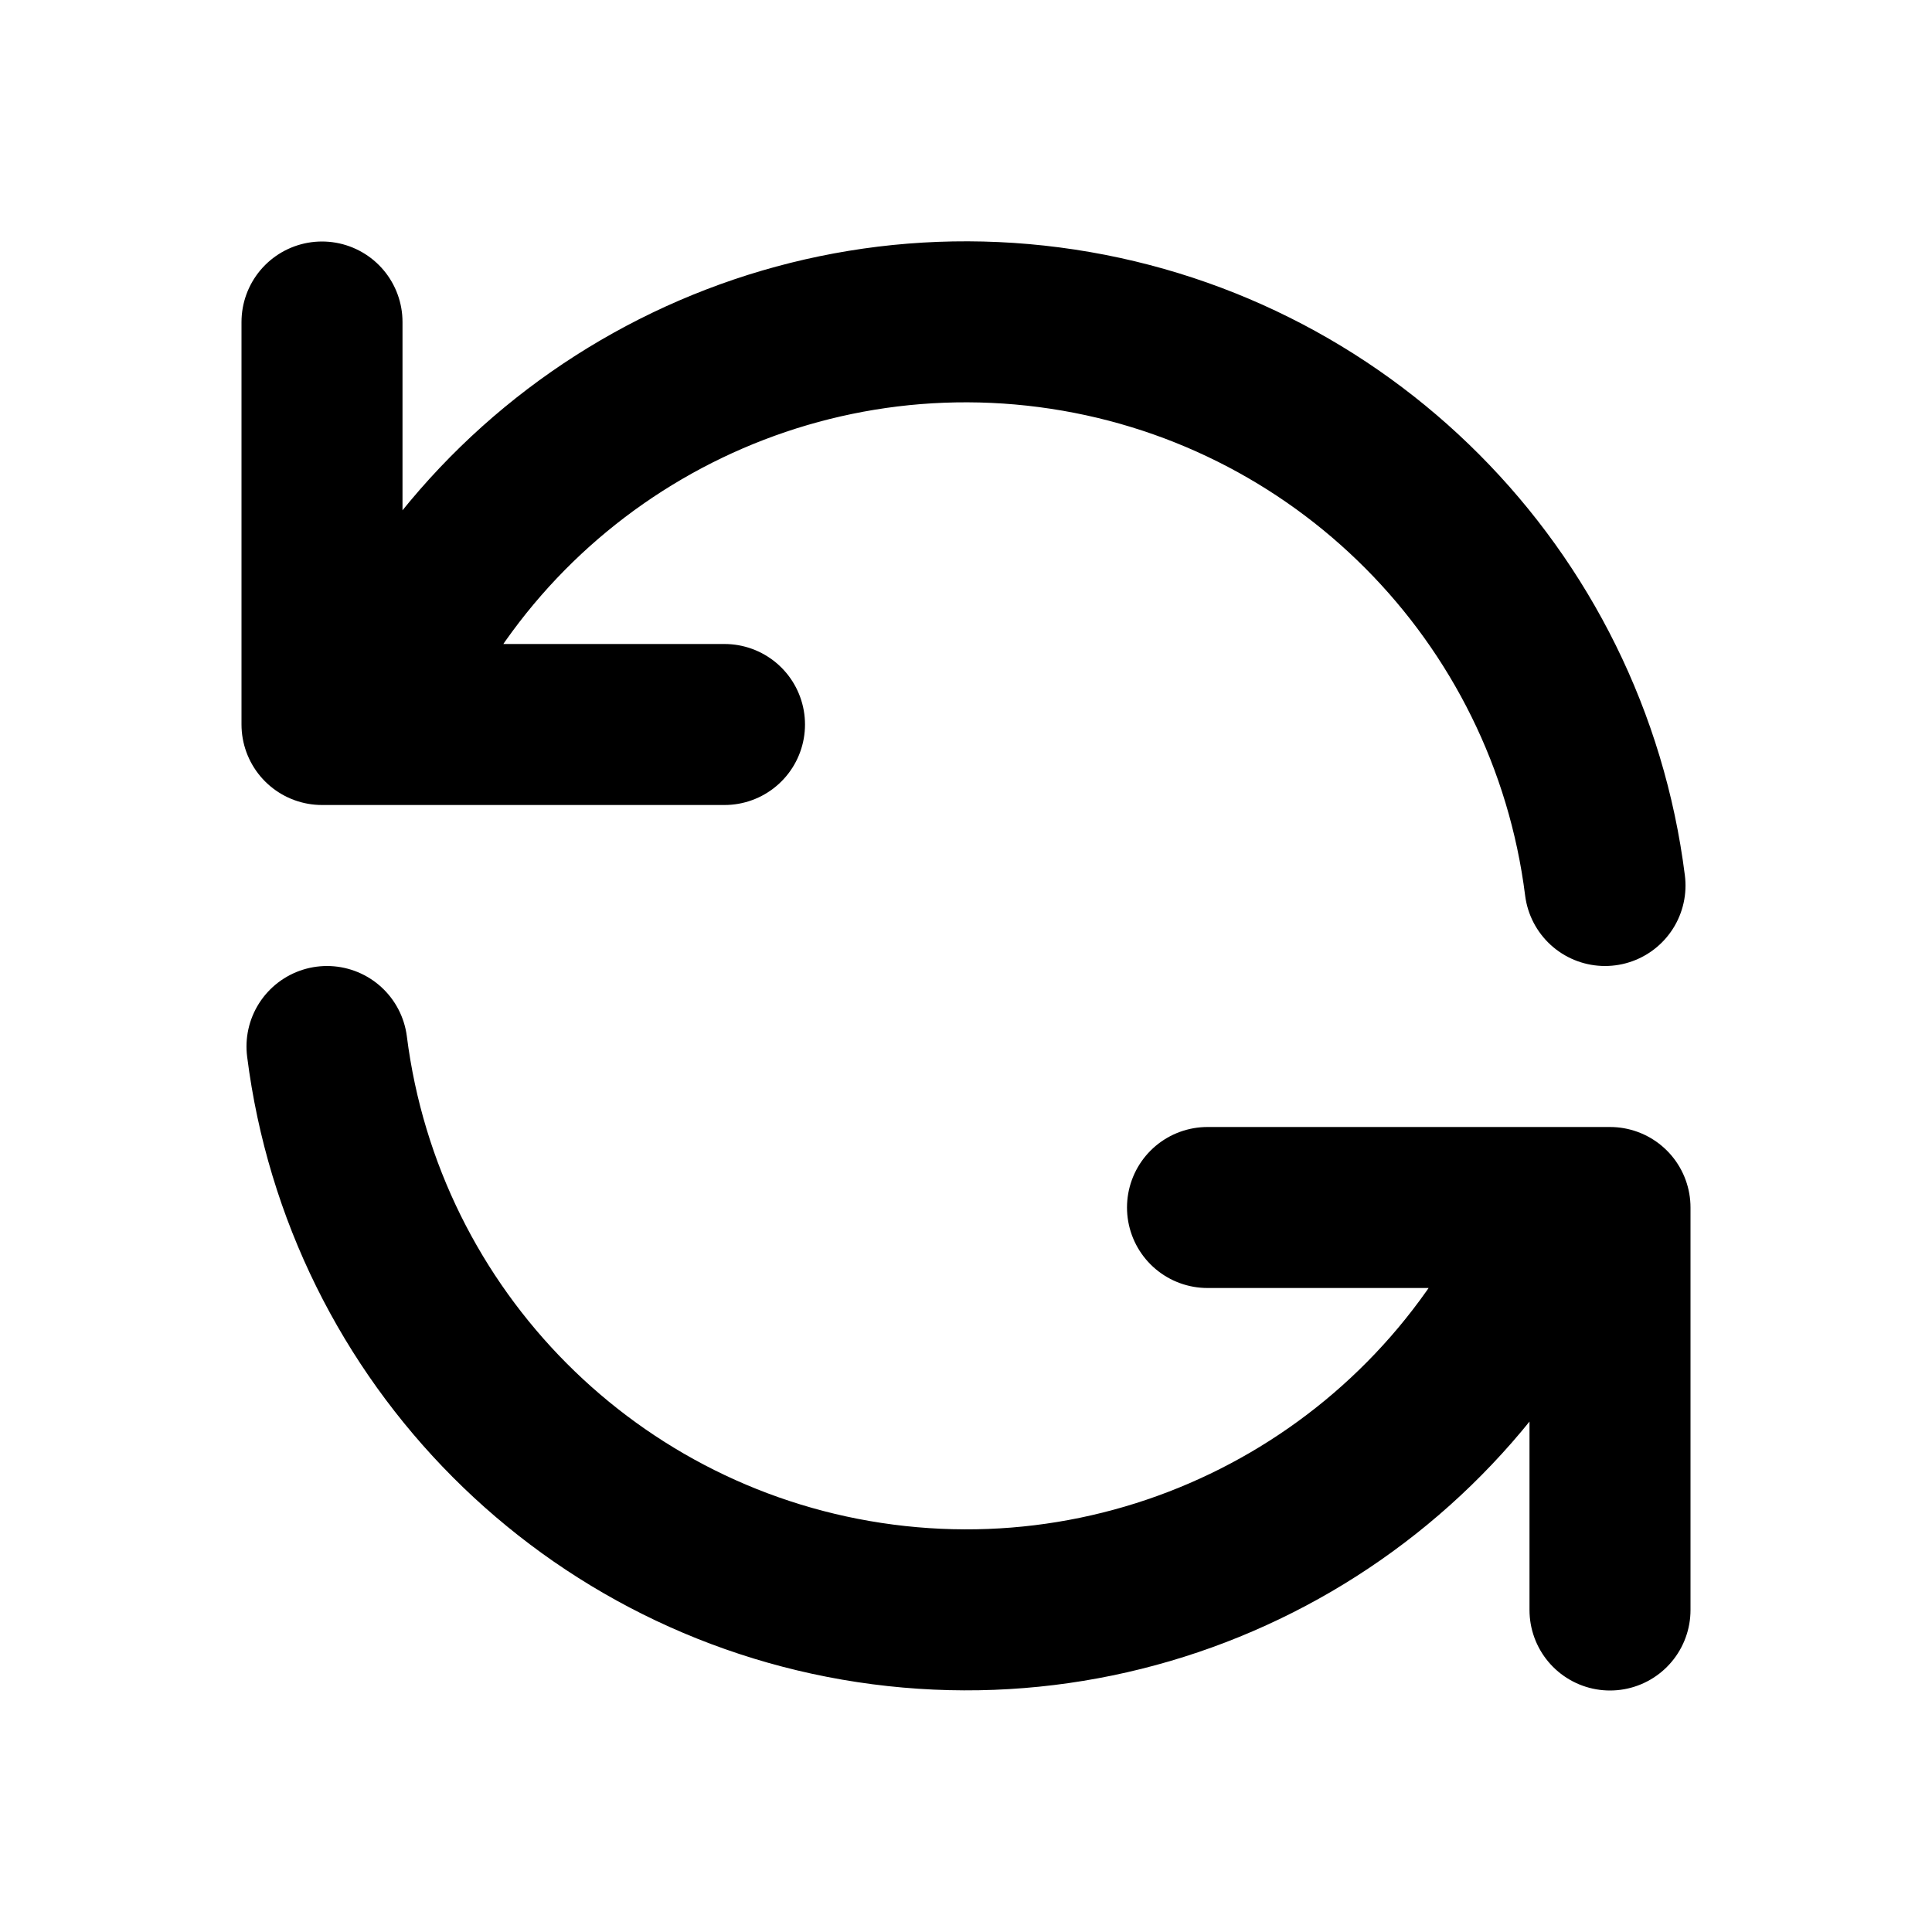
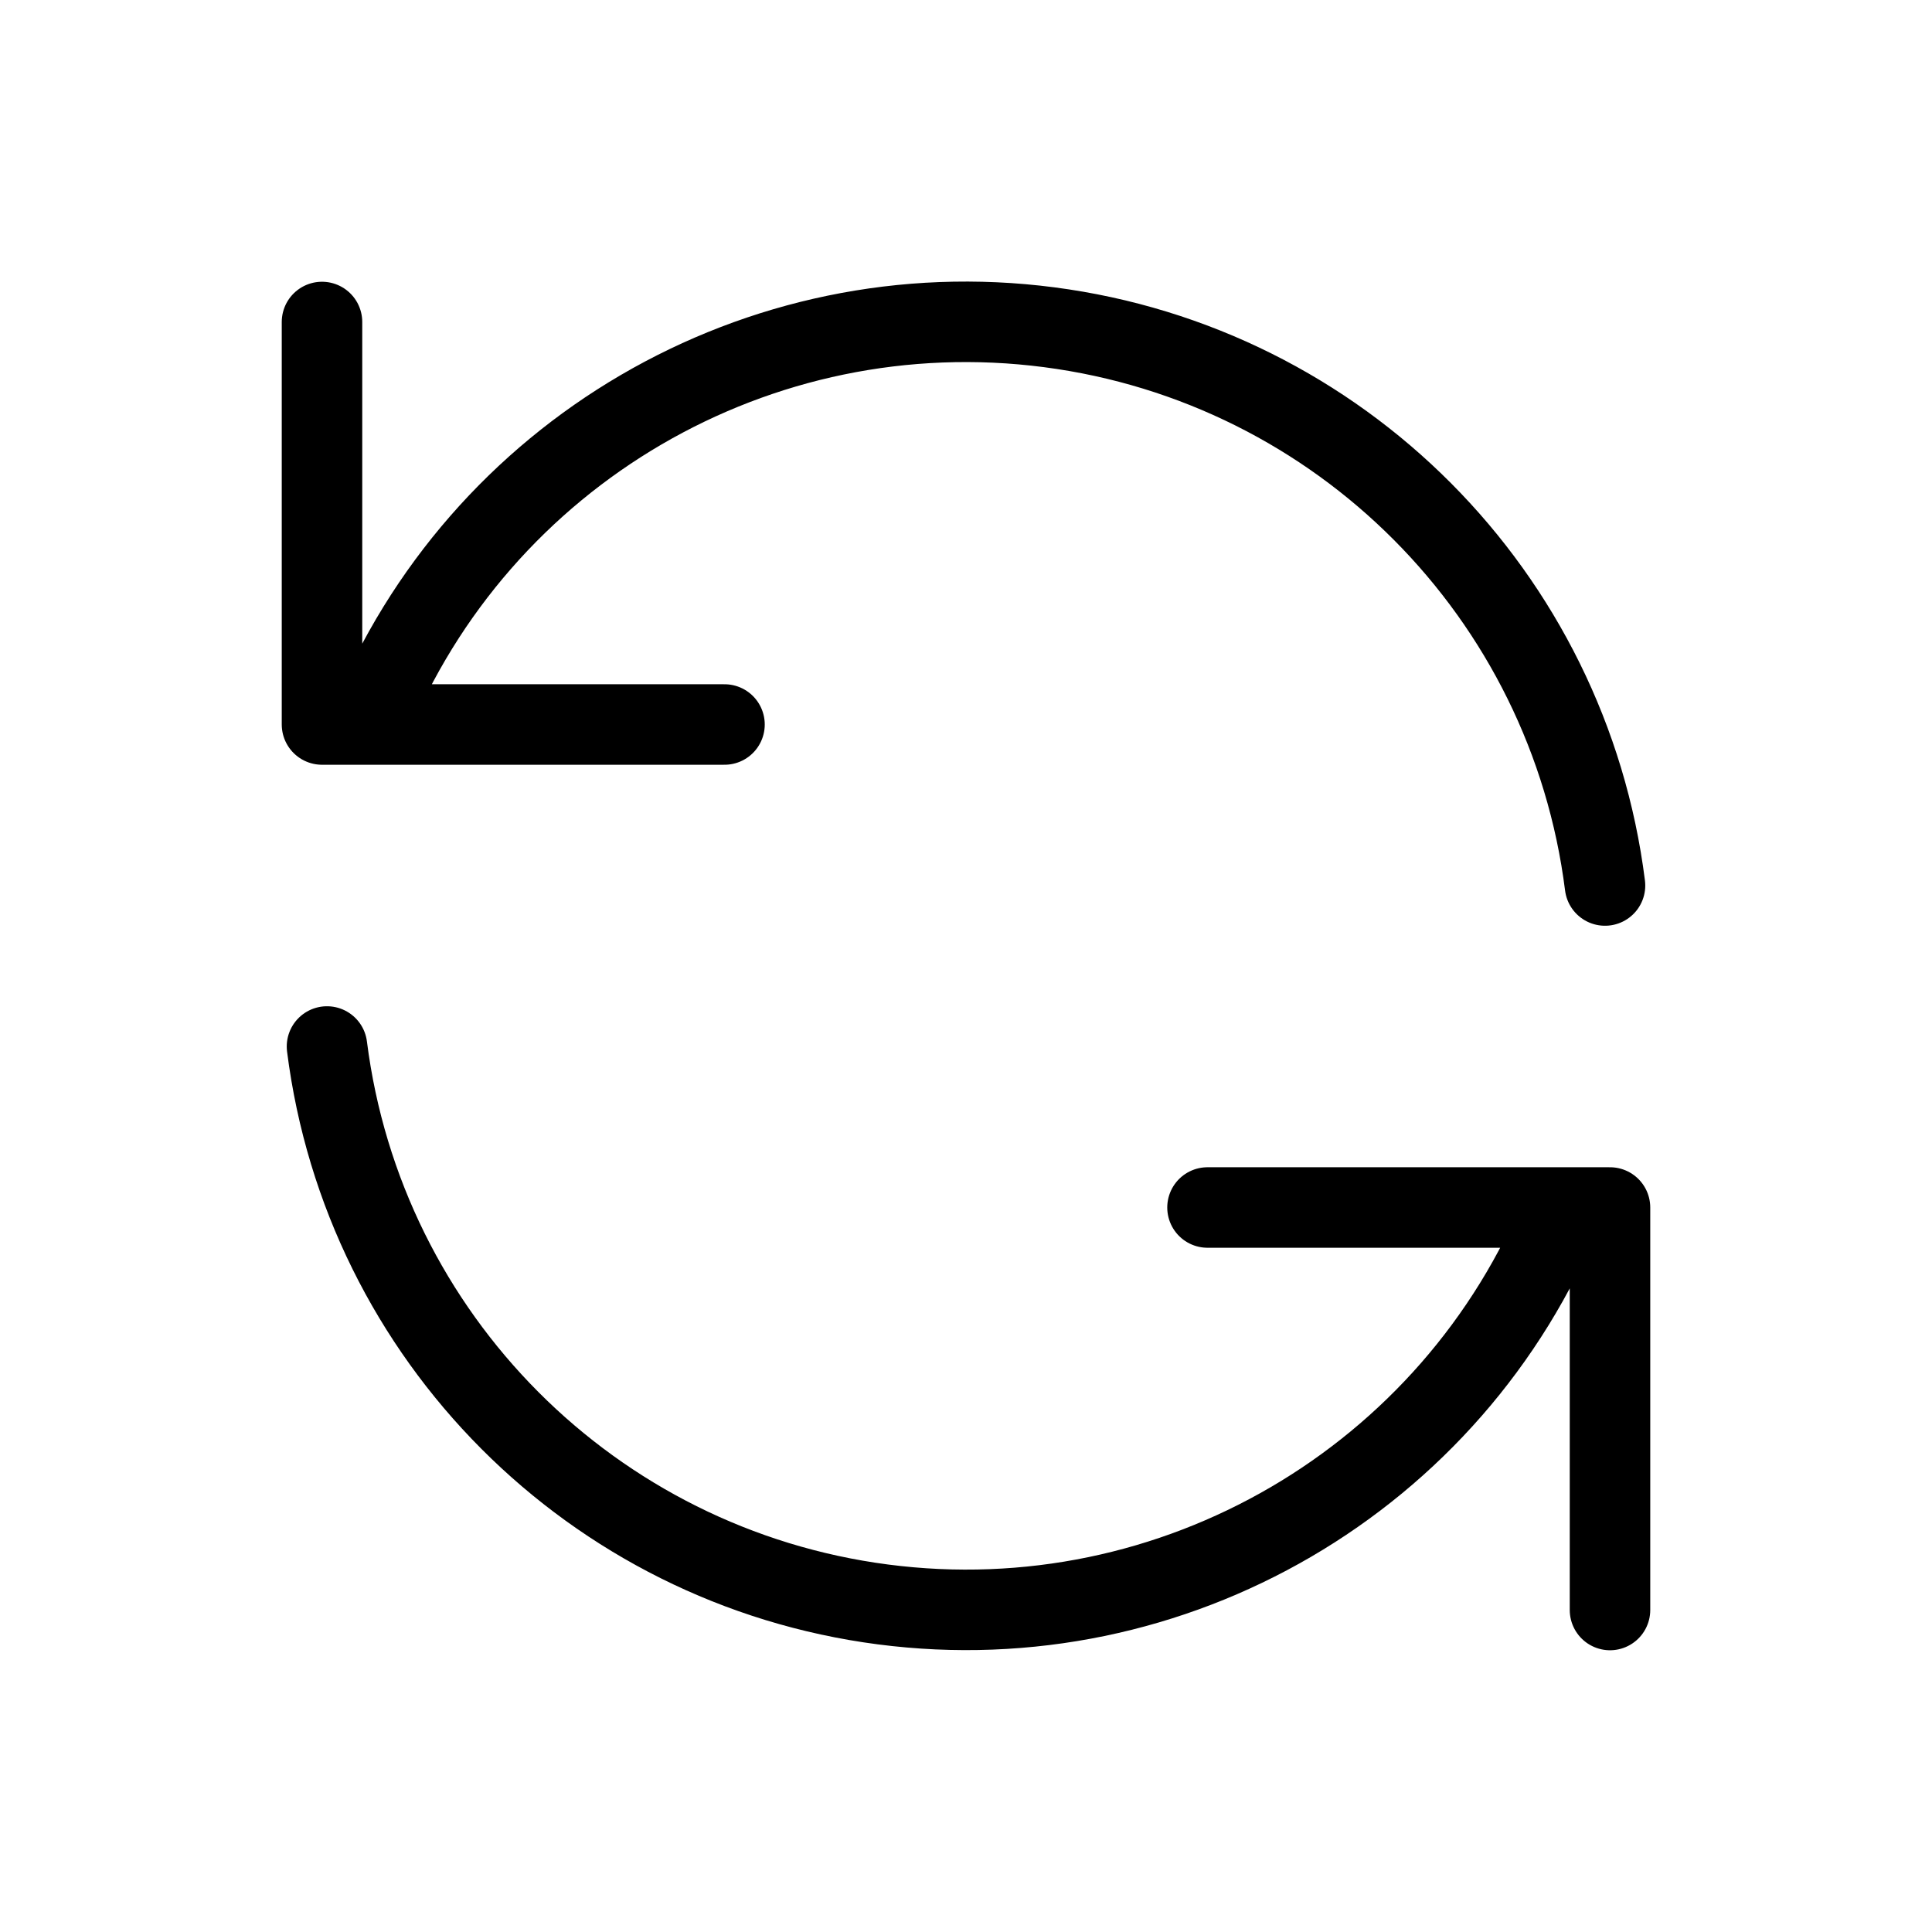
<svg xmlns="http://www.w3.org/2000/svg" class="h-12 w-12 text-red-500 basis-1/4" fill="none" viewBox="0 0 24 24" stroke="currentColor" aria-hidden="true">
-   <path stroke-linecap="round" stroke-linejoin="round" stroke-width="2" d="M4 4v5h.582m15.356 2A8.001 8.001 0 004.582 9m0 0H9m11 11v-5h-.581m0 0a8.003 8.003 0 01-15.357-2m15.357 2H15" />
+   <path stroke-linecap="round" stroke-linejoin="round" stroke-width="1" d="M4 4v5h.582m15.356 2A8.001 8.001 0 004.582 9m0 0H9m11 11v-5h-.581m0 0a8.003 8.003 0 01-15.357-2m15.357 2H15" />
</svg>
